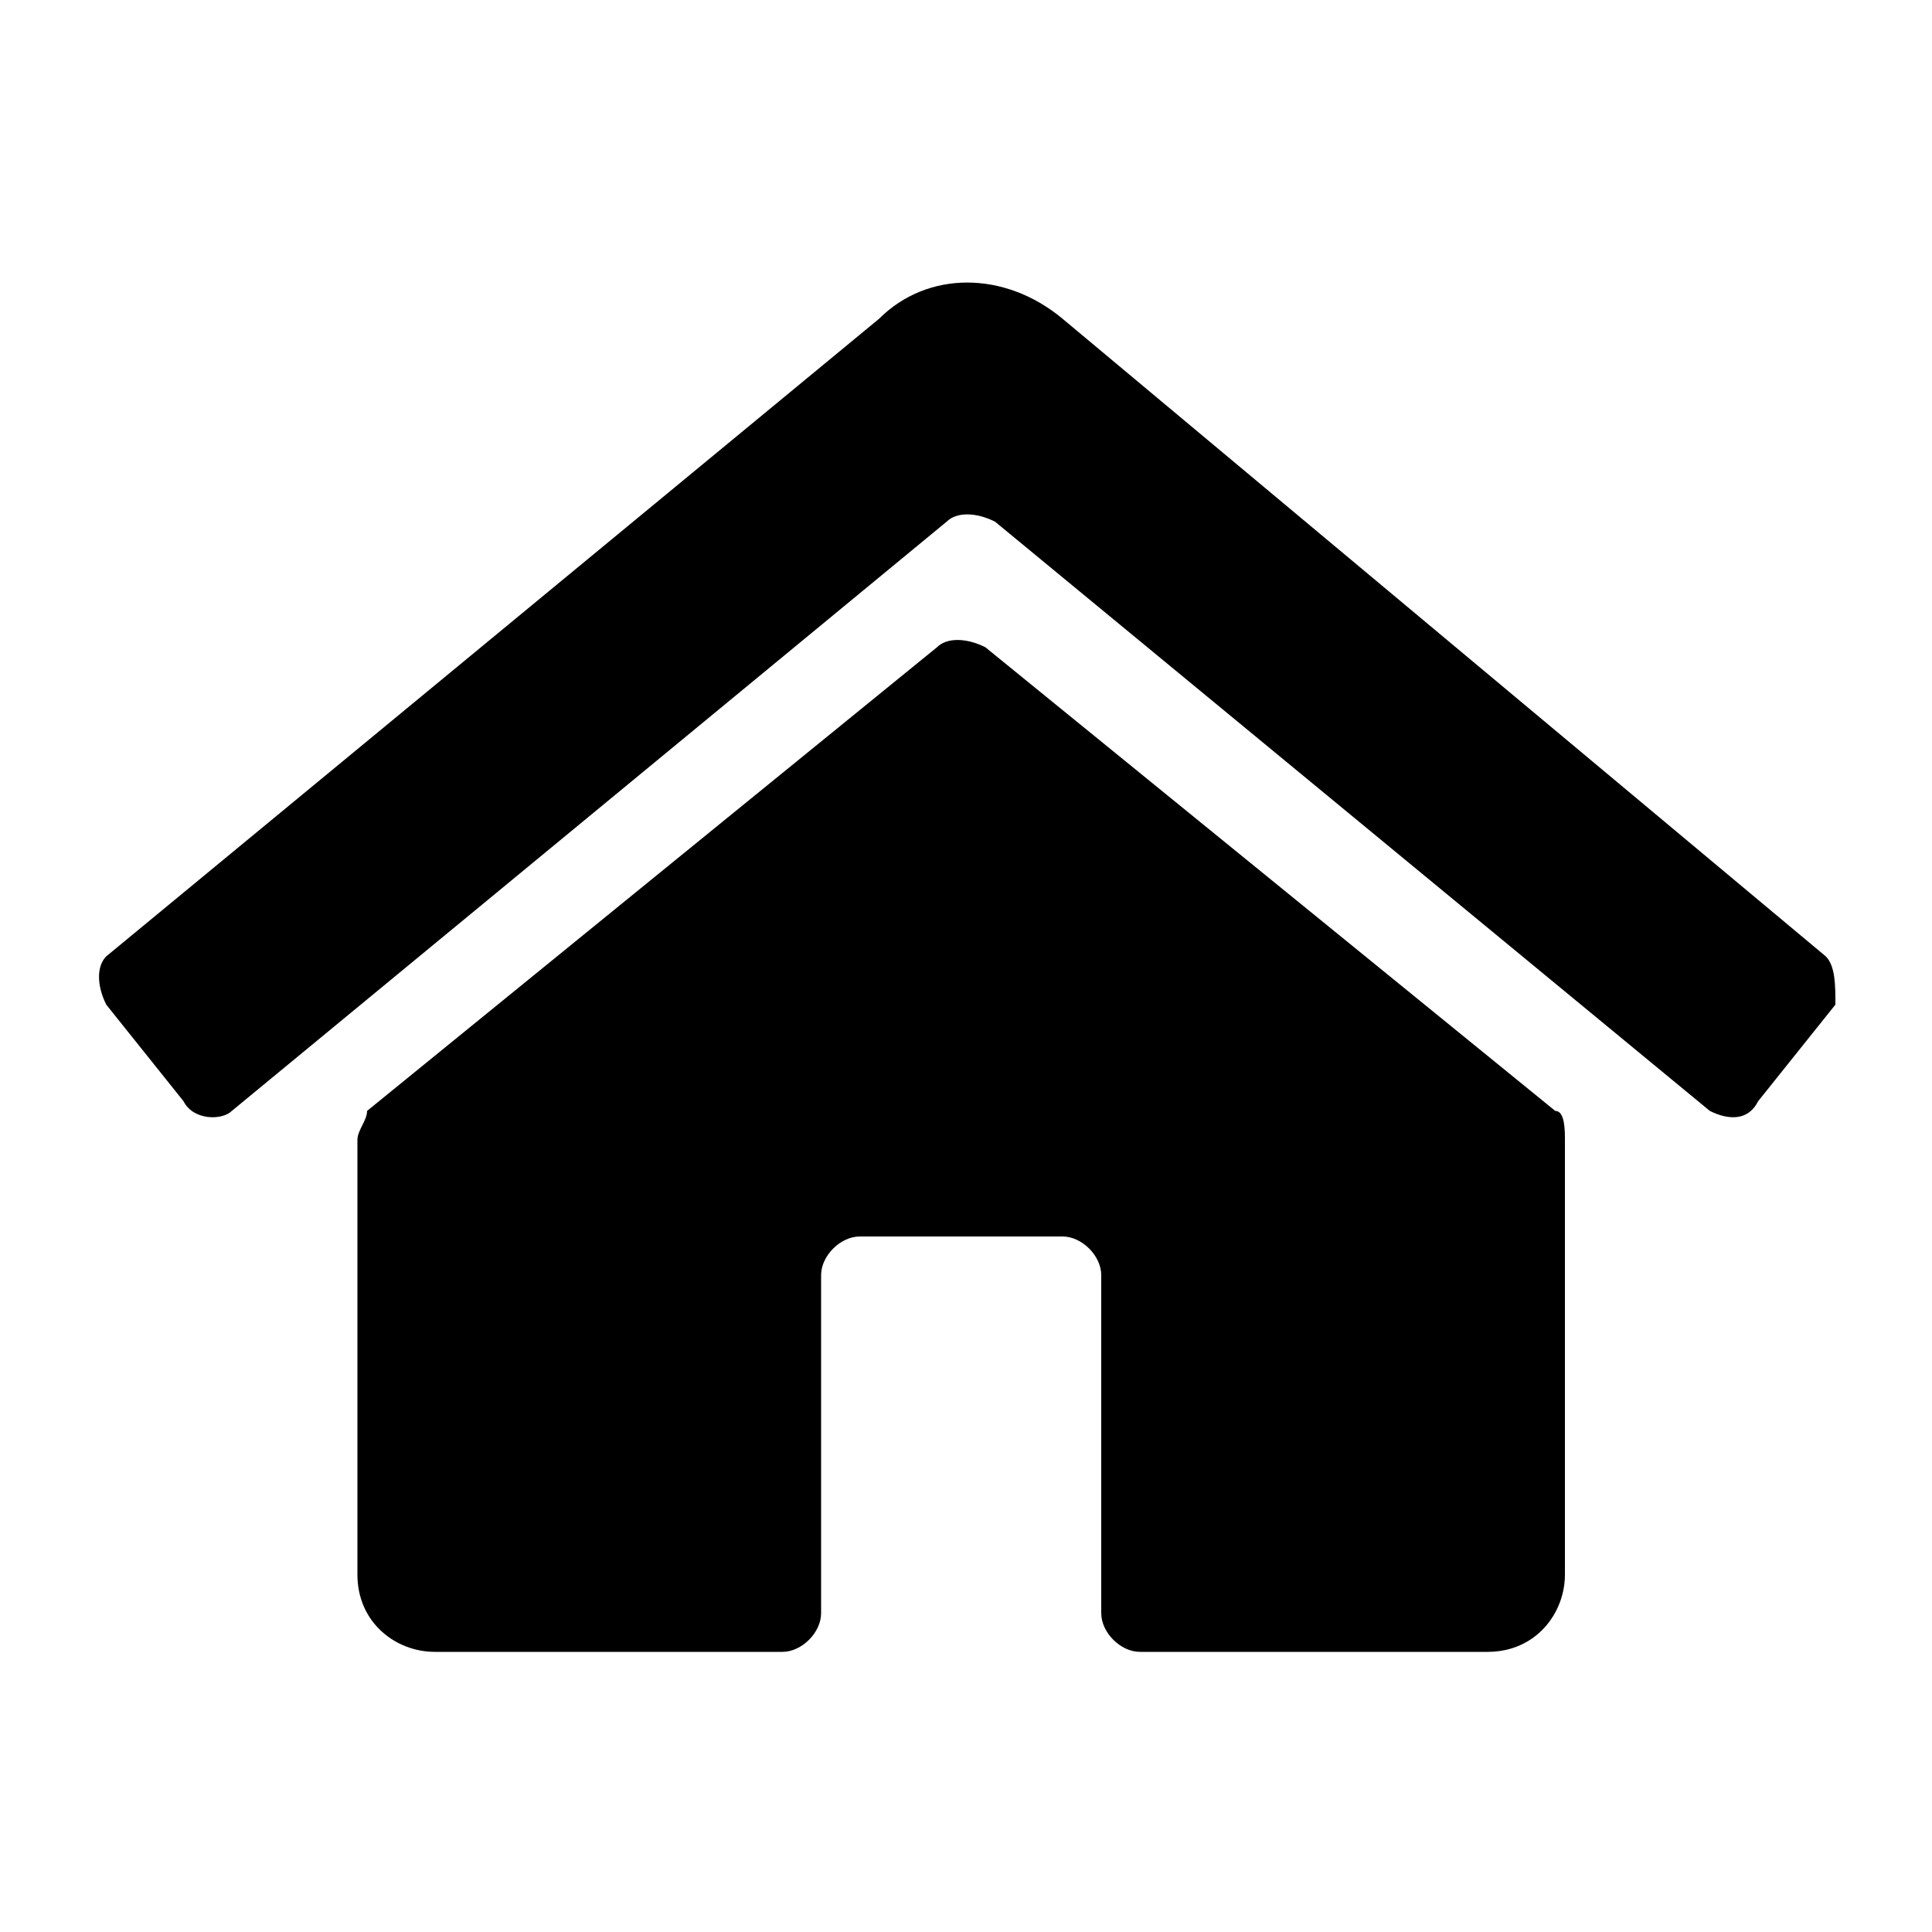
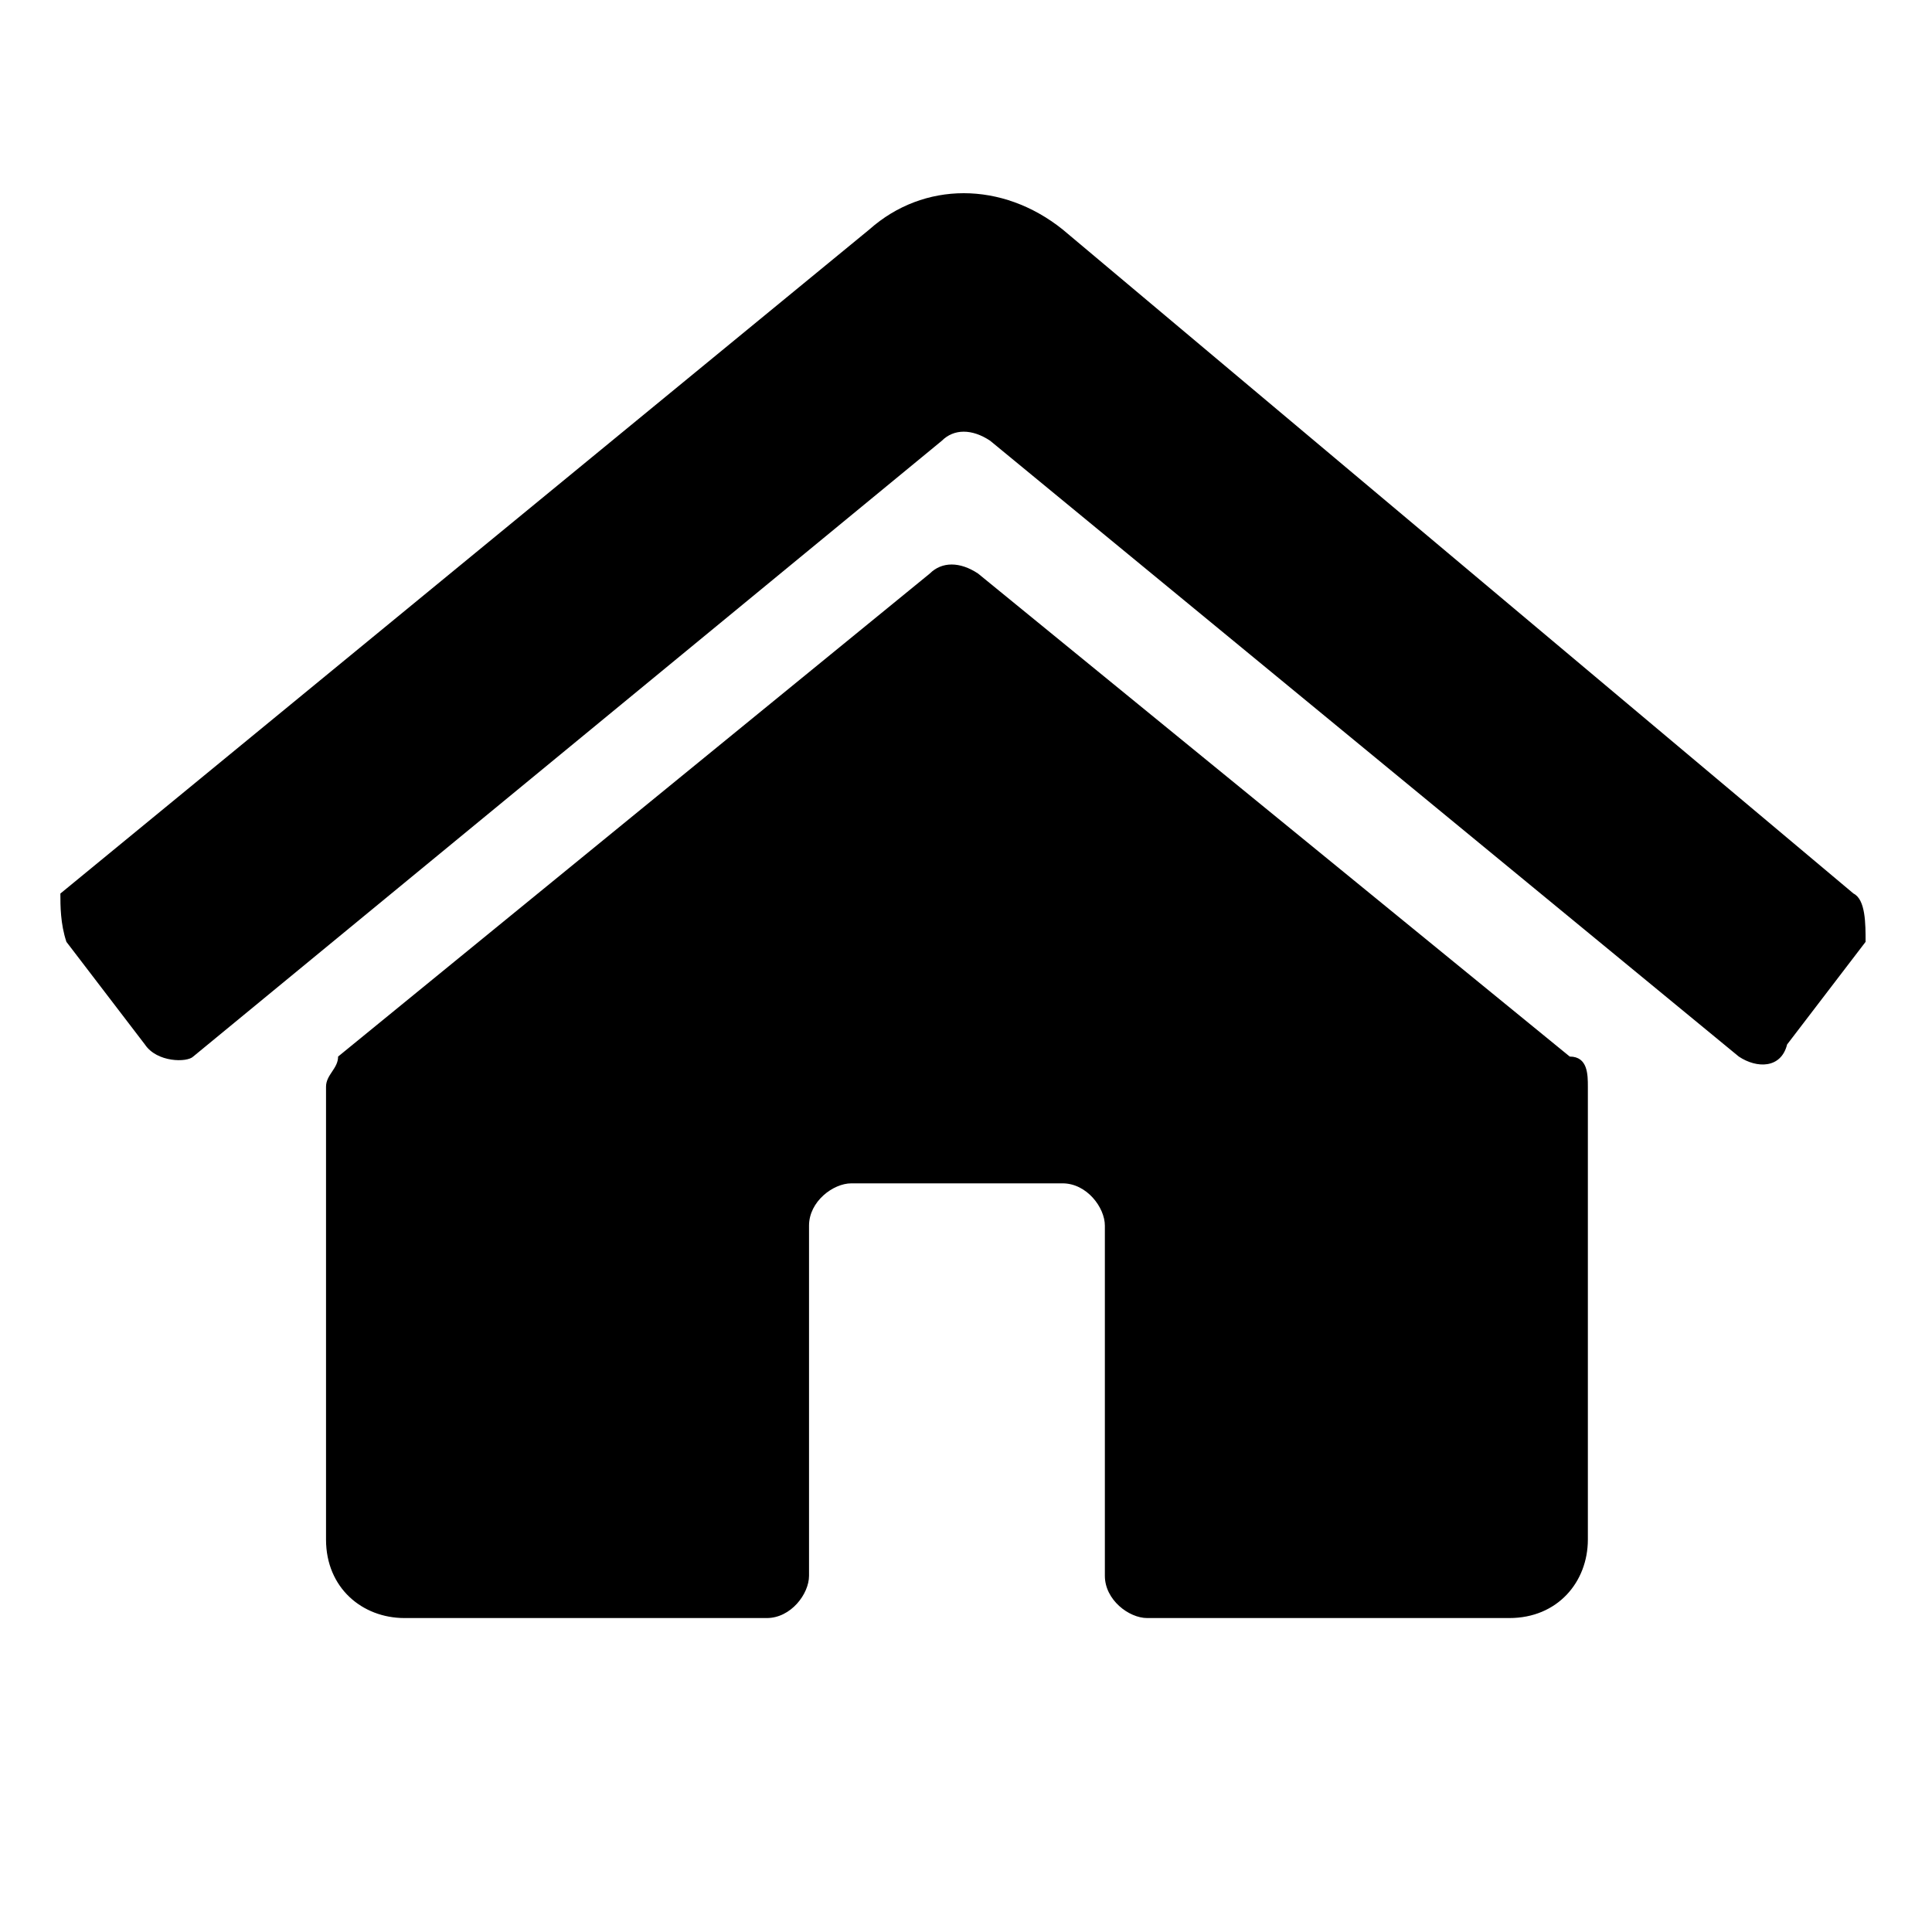
- <svg xmlns="http://www.w3.org/2000/svg" version="1.1" id="Layer_1" x="0px" y="0px" viewBox="0 0 20 20" style="enable-background:new 0 0 20 20;" xml:space="preserve">
-   <path class="st0" d="M16.2,11.8v4.5c0,0.4-0.3,0.8-0.8,0.8h-3.6c-0.2,0-0.4-0.2-0.4-0.4v-3.5c0-0.2-0.2-0.4-0.4-0.4H8.9  c-0.2,0-0.4,0.2-0.4,0.4v3.5c0,0.2-0.2,0.4-0.4,0.4H4.5c-0.4,0-0.8-0.3-0.8-0.8v-4.5c0-0.1,0.1-0.2,0.1-0.3l5.9-4.8  c0.1-0.1,0.3-0.1,0.5,0l5.9,4.8C16.2,11.5,16.2,11.7,16.2,11.8L16.2,11.8z M11,3.3c-0.6-0.5-1.4-0.5-1.9,0L1.1,9.9  C1,10,1,10.2,1.1,10.4l0.8,1c0.1,0.2,0.4,0.2,0.5,0.1l7.4-6.1c0.1-0.1,0.3-0.1,0.5,0l7.4,6.1c0.2,0.1,0.4,0.1,0.5-0.1l0.8-1  C19,10.2,19,10,18.9,9.9" />
+ <svg xmlns="http://www.w3.org/2000/svg" version="1.1" id="home" x="0px" y="0px" viewBox="0 0 32 32" style="enable-background:new 0 0 32 32;" xml:space="preserve">
+   <path d="M26.3,18v7.5c0,0.7-0.5,1.3-1.3,1.3h-6c-0.3,0-0.7-0.3-0.7-0.7v-5.8c0-0.3-0.3-0.7-0.7-0.7h-3.5c-0.3,0-0.7,0.3-0.7,0.7v5.8  c0,0.3-0.3,0.7-0.7,0.7h-6c-0.7,0-1.3-0.5-1.3-1.3V18c0-0.2,0.2-0.3,0.2-0.5l9.8-8c0.2-0.2,0.5-0.2,0.8,0l9.8,8  C26.3,17.5,26.3,17.8,26.3,18L26.3,18z M17.6,3.8c-1-0.8-2.3-0.8-3.2,0L1,14.8c0,0.2,0,0.5,0.1,0.8l1.3,1.7c0.2,0.3,0.7,0.3,0.8,0.2  L15.6,7.3c0.2-0.2,0.5-0.2,0.8,0l12.4,10.2c0.3,0.2,0.7,0.2,0.8-0.2l1.3-1.7c0-0.3,0-0.7-0.2-0.8" />
</svg>
